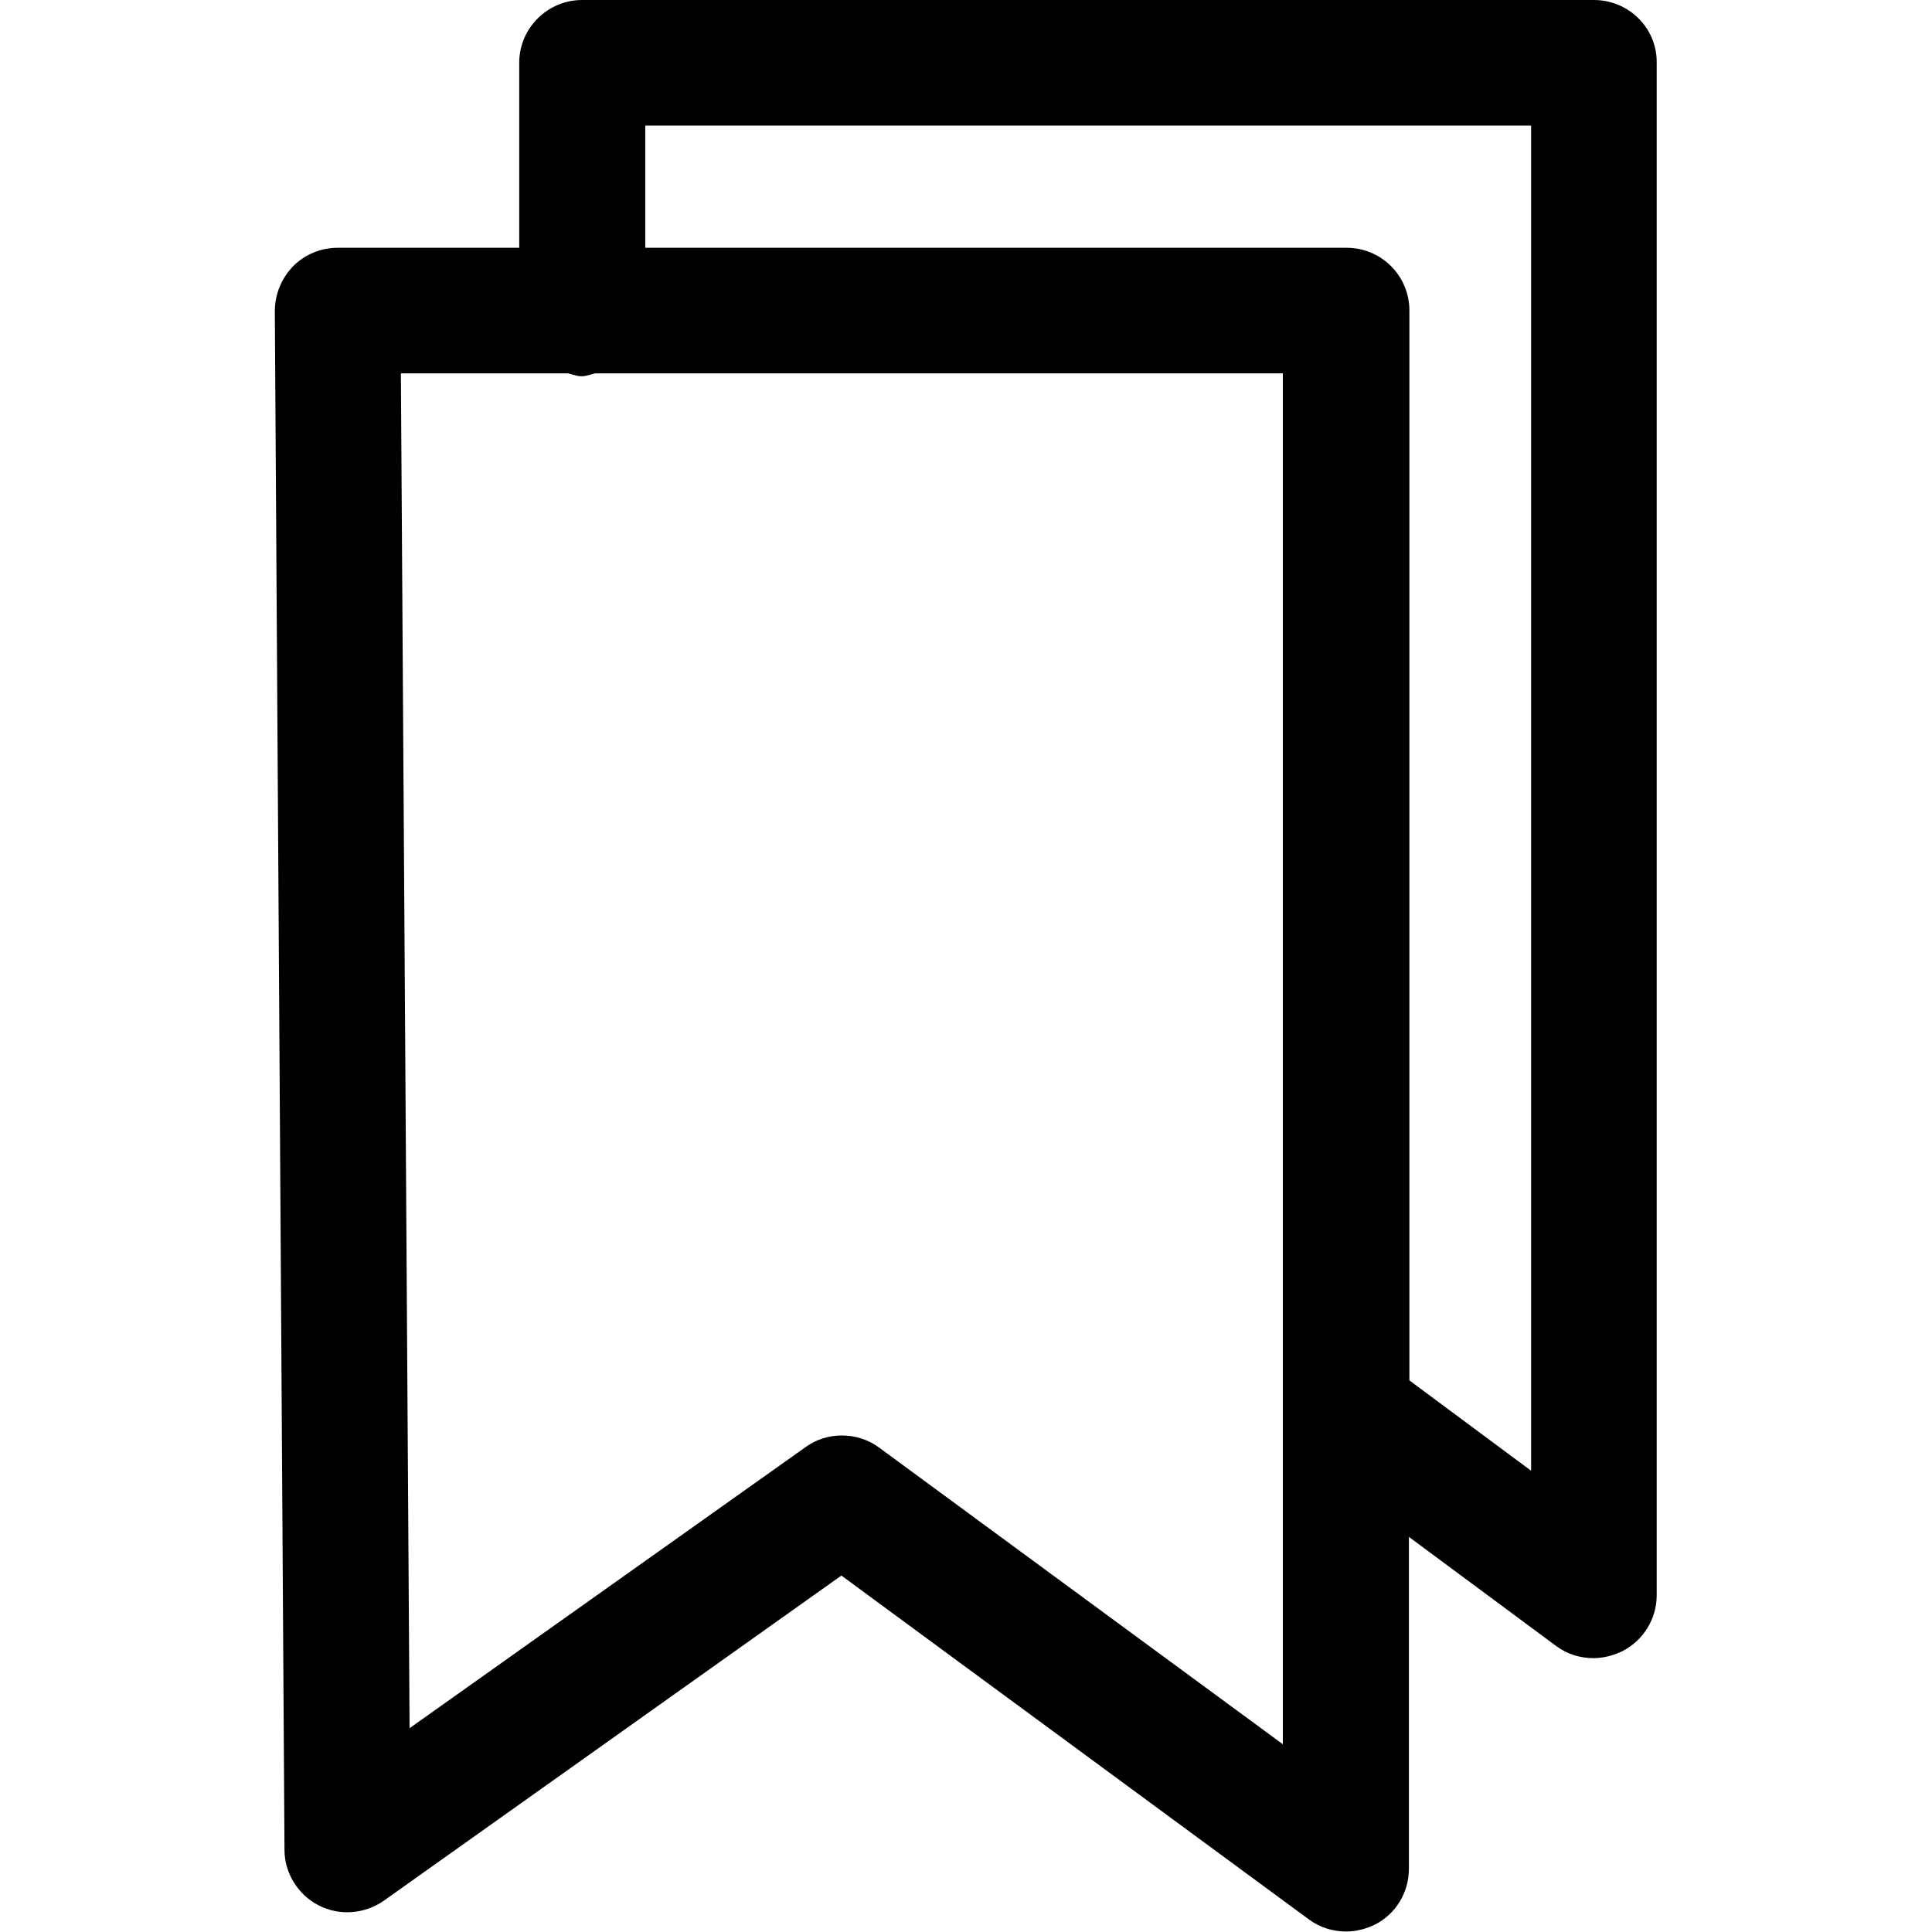
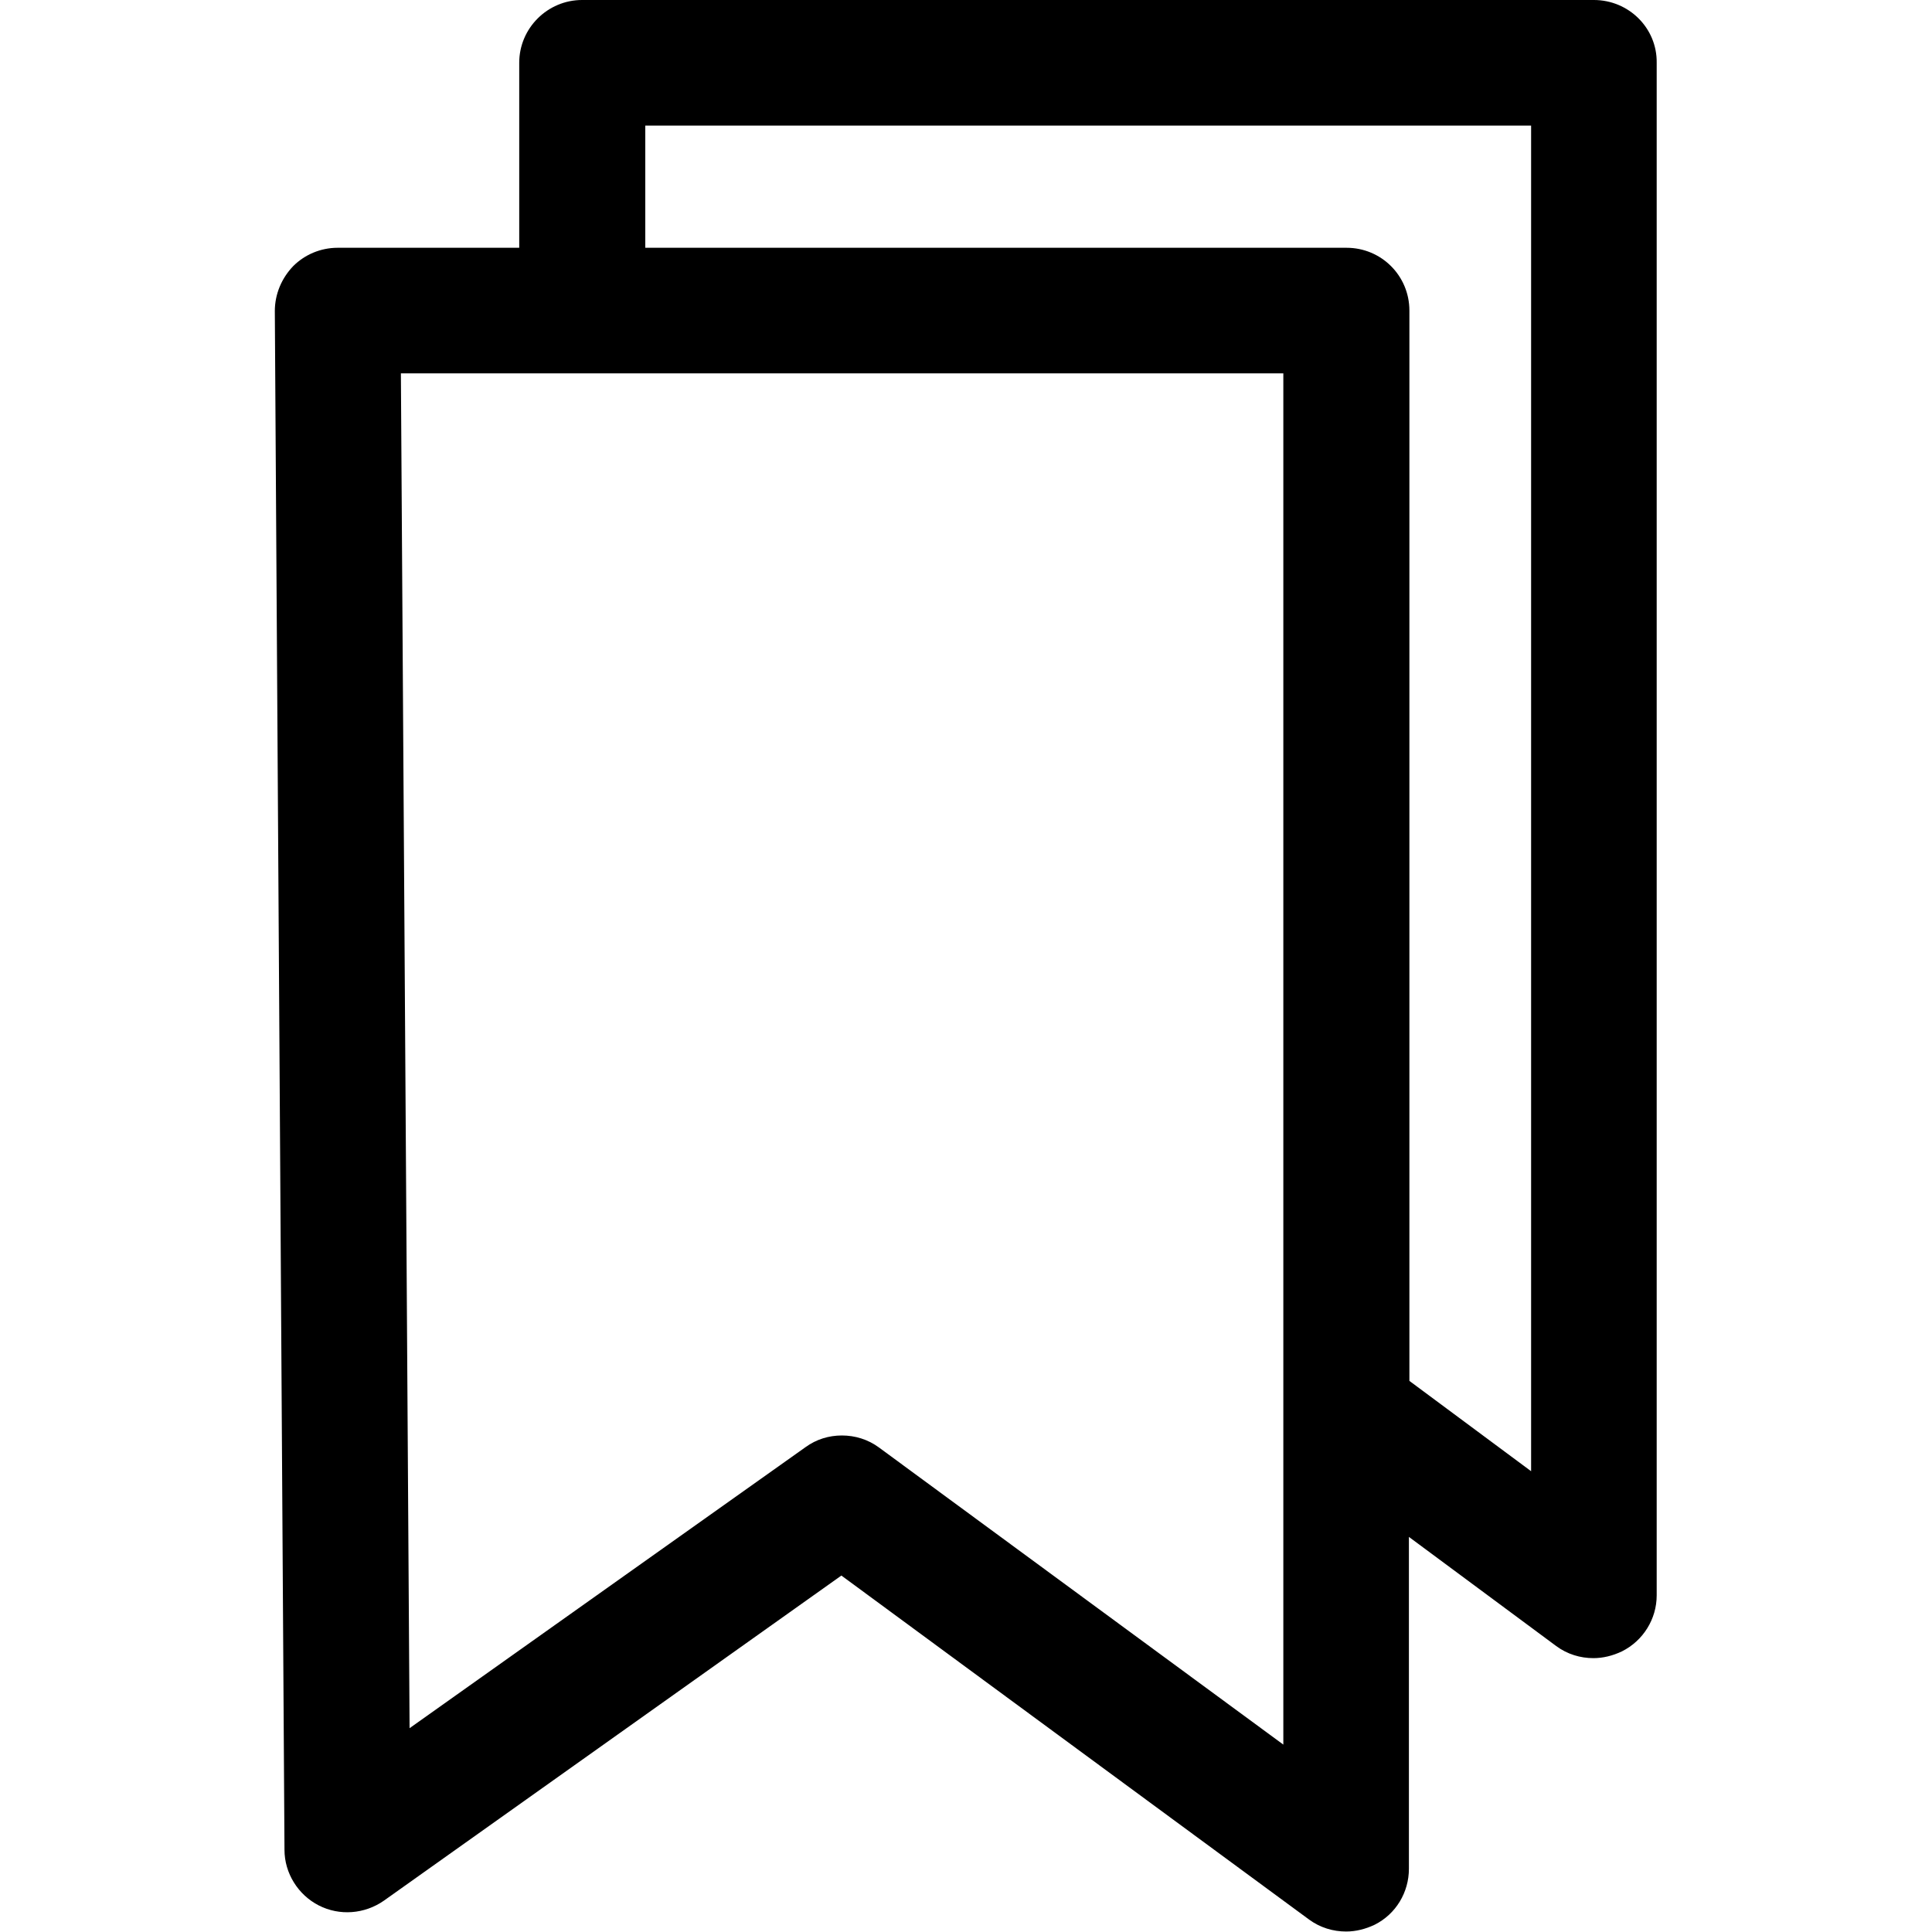
<svg xmlns="http://www.w3.org/2000/svg" id="a" viewBox="0 0 40 40">
  <defs>
    <style>.b{fill:none;}.c{opacity:.5;}</style>
  </defs>
  <g class="c">
    <rect class="b" width="40" height="40" />
  </g>
-   <path d="M33,0H12.05C11.34,0,10.75,.58,10.75,1.3v3.83h-3.76c-.35,0-.68,.14-.92,.38-.24,.25-.38,.58-.38,.93l.2,31.86c0,.48,.28,.93,.71,1.15s.95,.18,1.35-.1l9.47-6.73,9.68,7.12c.23,.17,.5,.25,.77,.25,.2,0,.4-.05,.59-.14,.44-.22,.71-.67,.71-1.16v-6.87l3.05,2.26c.23,.17,.5,.25,.77,.25,.2,0,.4-.05,.59-.14,.44-.22,.72-.67,.72-1.16V1.3C34.31,.58,33.72,0,33,0Zm-6.43,36.12l-8.37-6.15c-.23-.17-.5-.25-.77-.25s-.53,.08-.75,.24l-8.2,5.82-.18-28.05h3.46c.09,.02,.18,.06,.28,.06s.19-.04,.28-.06h14.24v28.39Zm5.13-5.67l-2.52-1.87V6.43c0-.72-.58-1.3-1.3-1.3H13.36V2.6H31.7V30.46Z" />
+   <path d="M33,0H12.05C11.34,0,10.75,.58,10.75,1.3v3.83h-3.76c-.35,0-.68,.14-.92,.38-.24,.25-.38,.58-.38,.93l.2,31.86c0,.48,.28,.93,.71,1.15s.95,.18,1.35-.1l9.47-6.73,9.68,7.12c.23,.17,.5,.25,.77,.25,.2,0,.4-.05,.59-.14,.44-.22,.71-.67,.71-1.16v-6.87l3.05,2.26c.23,.17,.5,.25,.77,.25,.2,0,.4-.05,.59-.14,.44-.22,.72-.67,.72-1.16V1.3C34.31,.58,33.72,0,33,0Zm-6.43,7.73v28.39l-8.37-6.15c-.23-.17-.5-.25-.77-.25s-.53,.08-.75,.24l-8.2,5.82-.18-28.05M31.7,30.46l-2.52-1.87V6.43c0-.72-.58-1.3-1.3-1.3H13.36V2.6H31.7V30.46Z" />
</svg>
